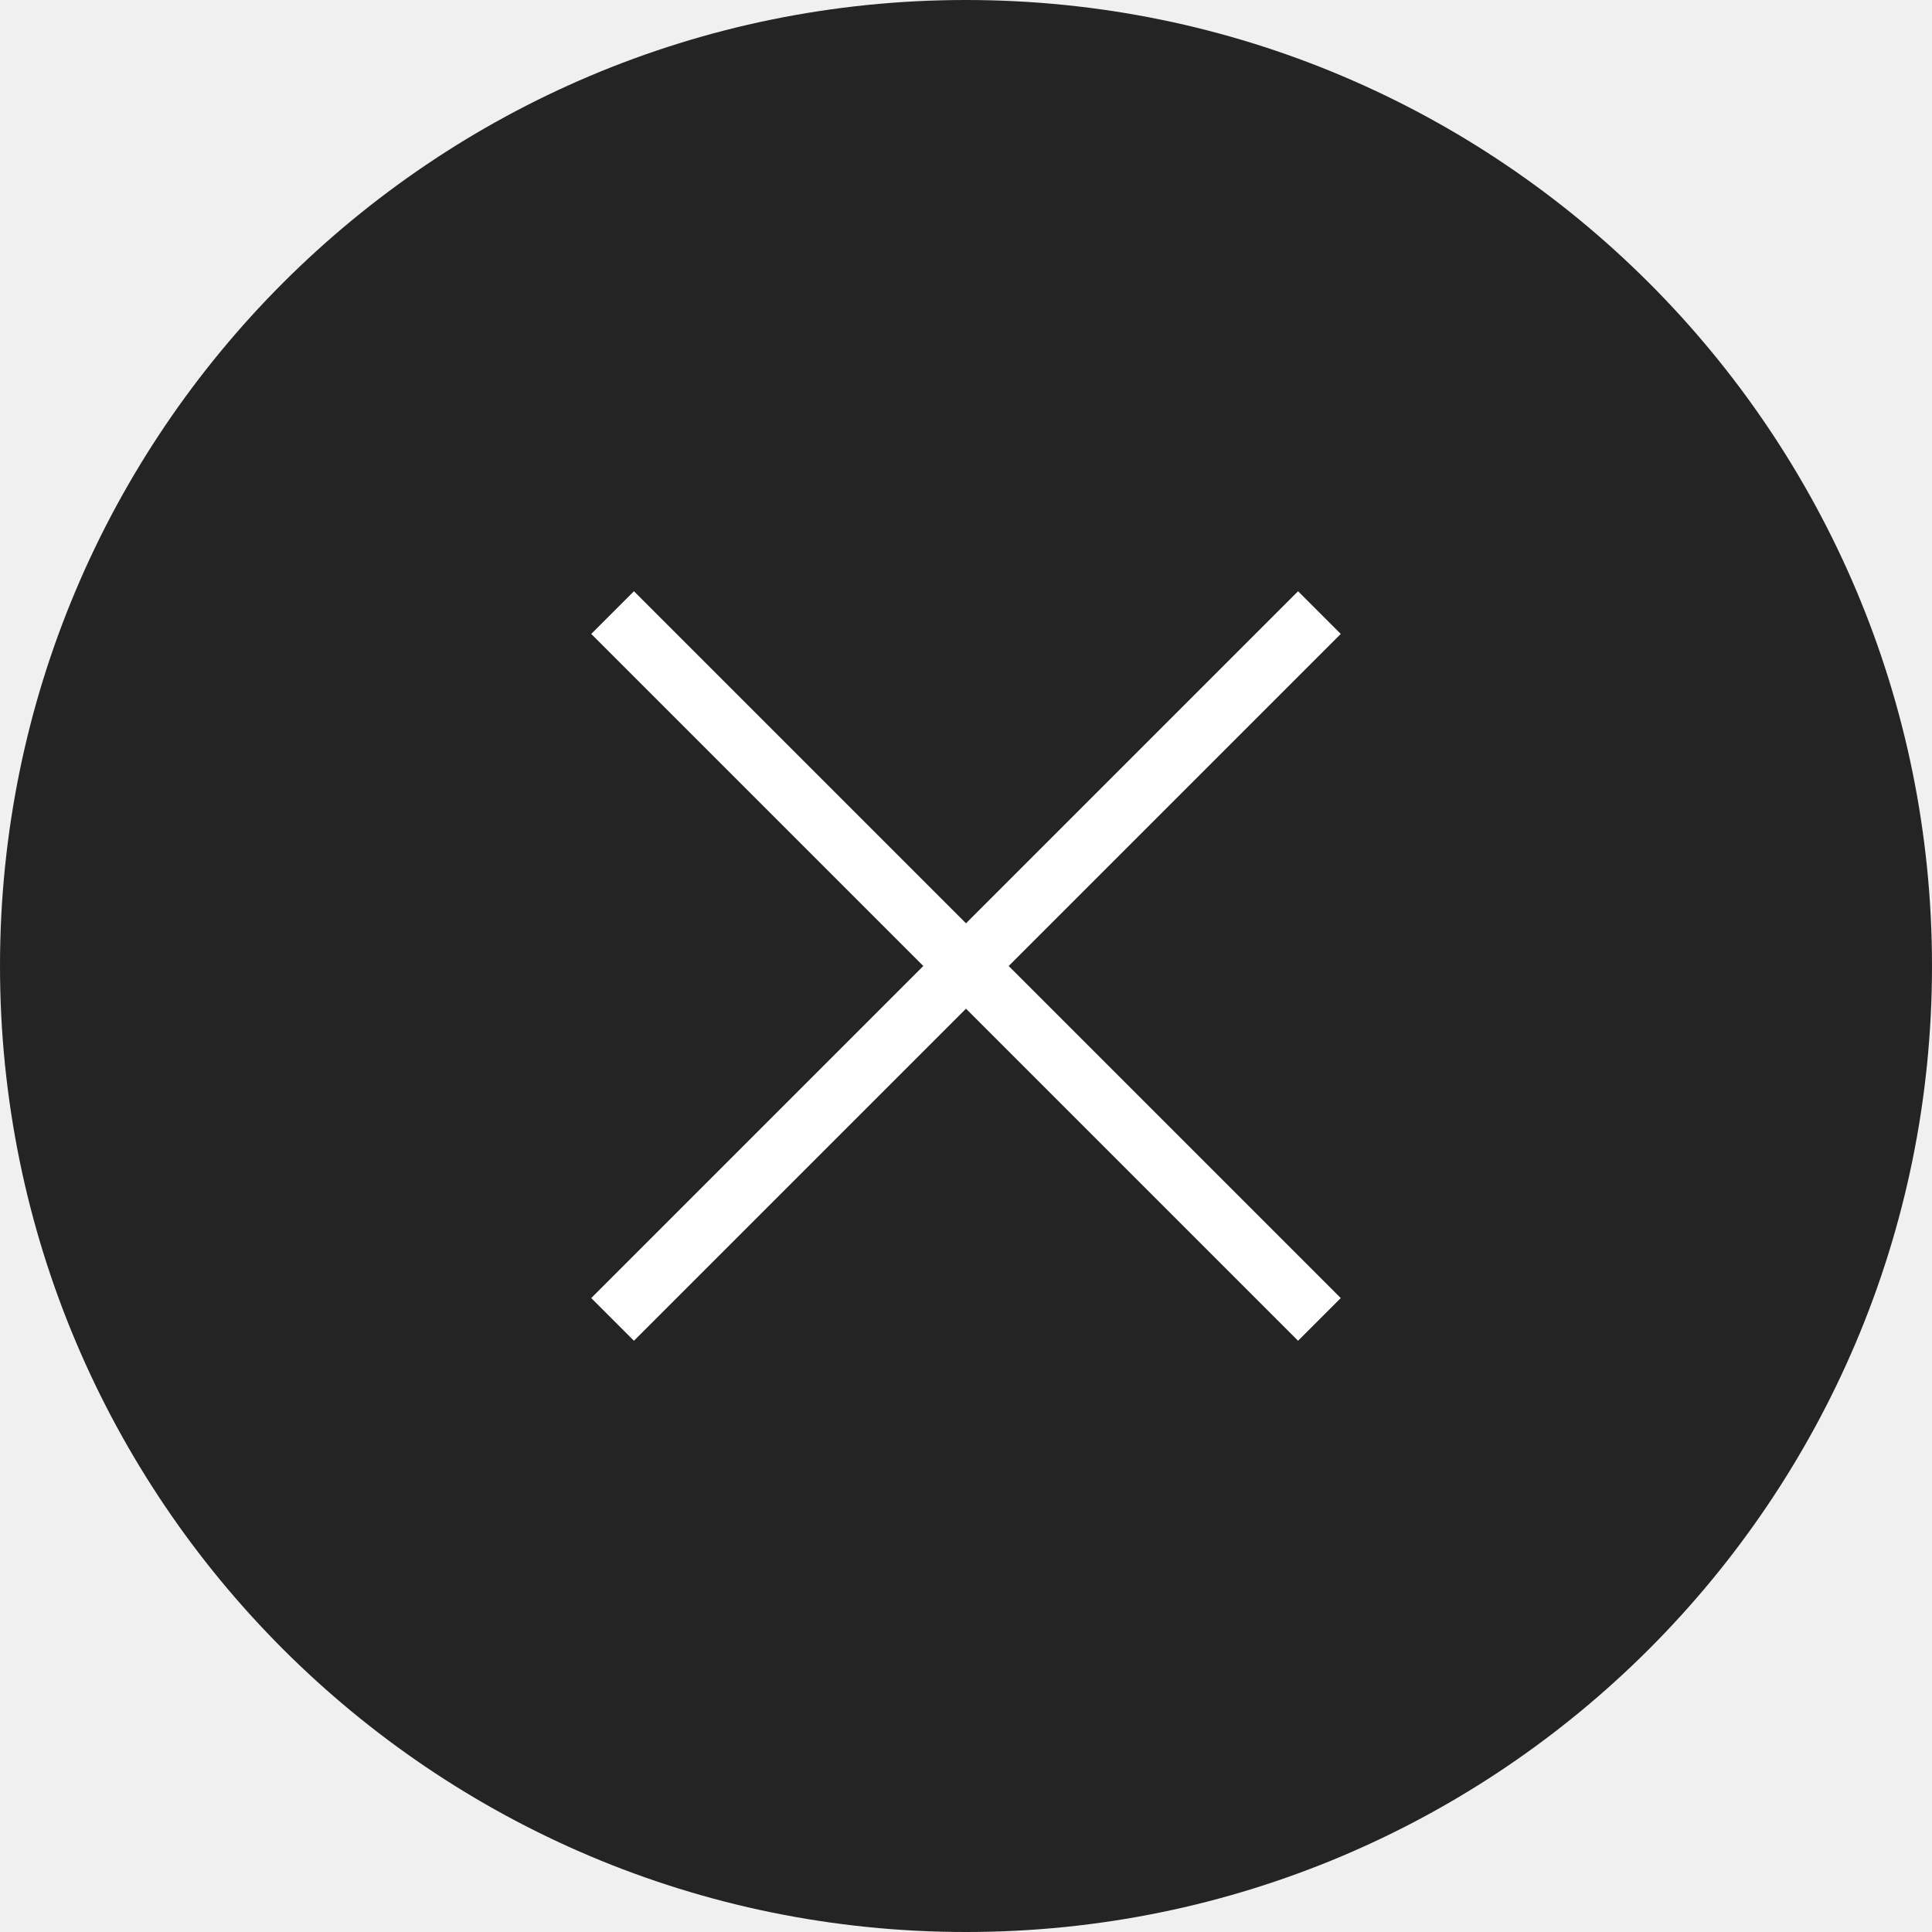
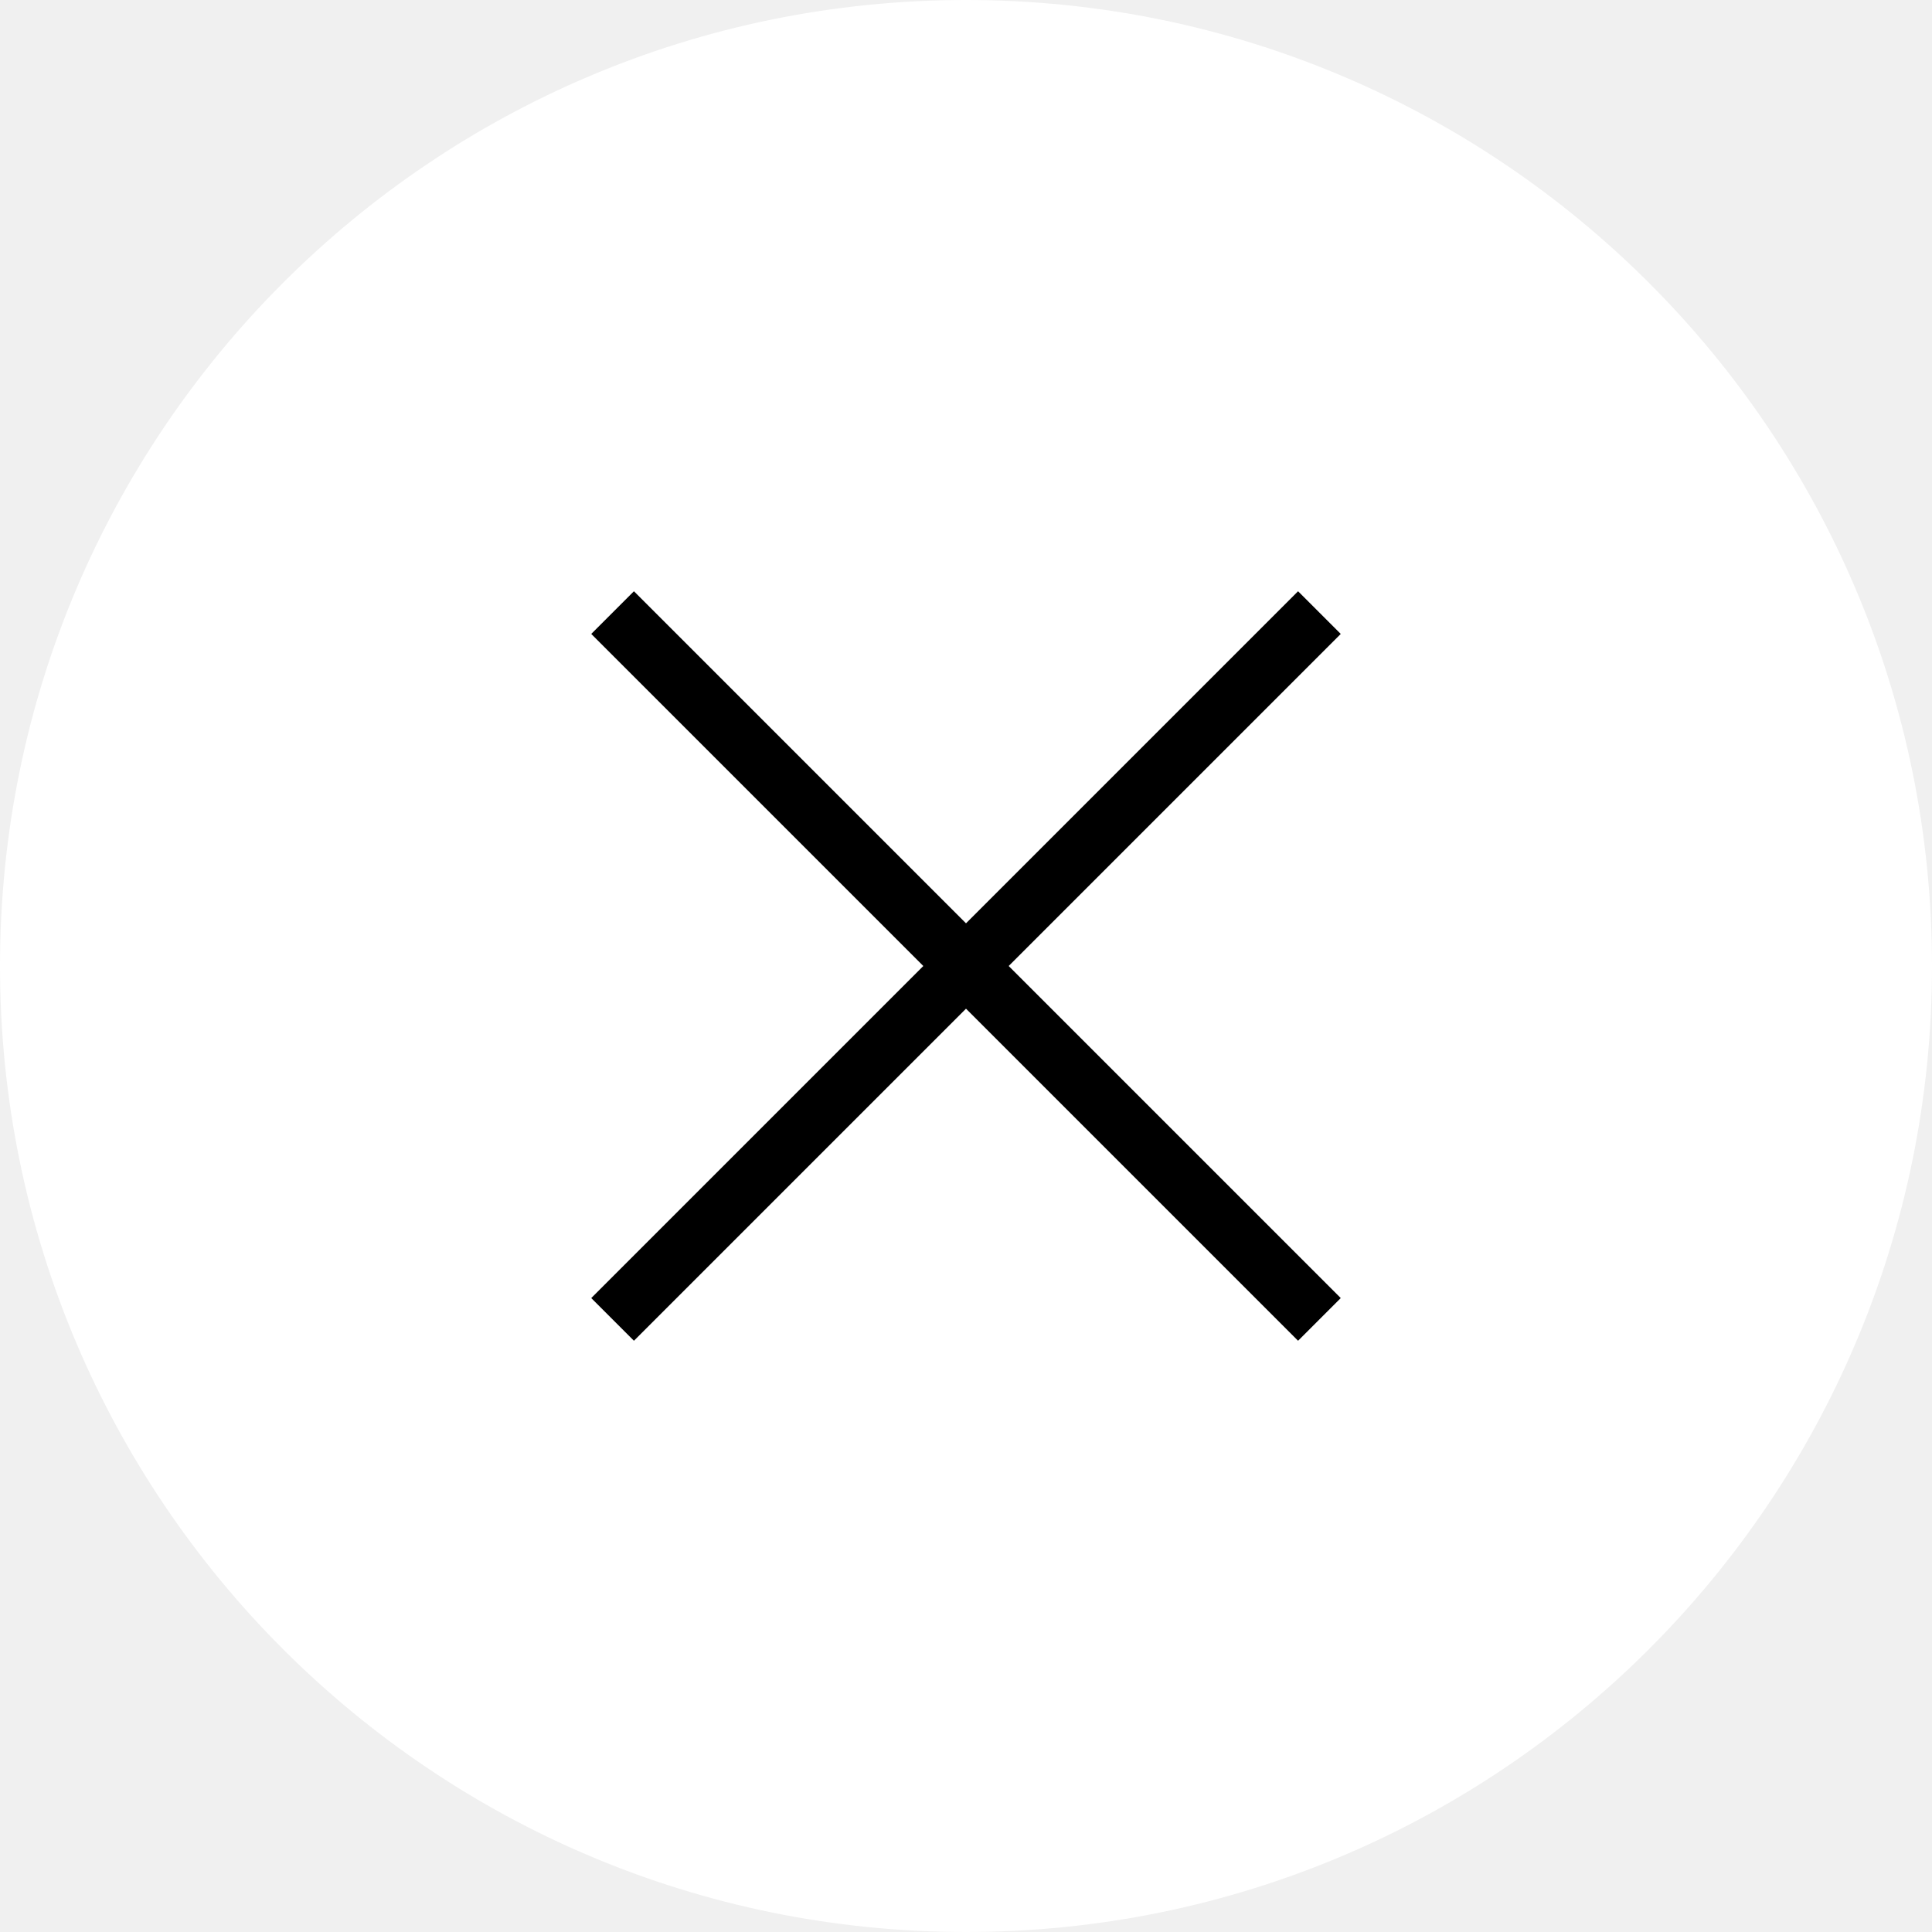
<svg xmlns="http://www.w3.org/2000/svg" width="32" height="32">
  <g fill="none" fill-rule="evenodd">
-     <circle fill="#242424" cx="16" cy="16" r="16" />
-     <path stroke="#FFF" stroke-linecap="square" d="M10.5 10.5l11 11M21.5 10.5l-11 11" />
+     <circle fill="#ffffff" cx="16" cy="16" r="16" />
+     <path stroke="#000000" stroke-linecap="square" d="M10.5 10.5l11 11M21.5 10.5l-11 11" />
  </g>
</svg>
